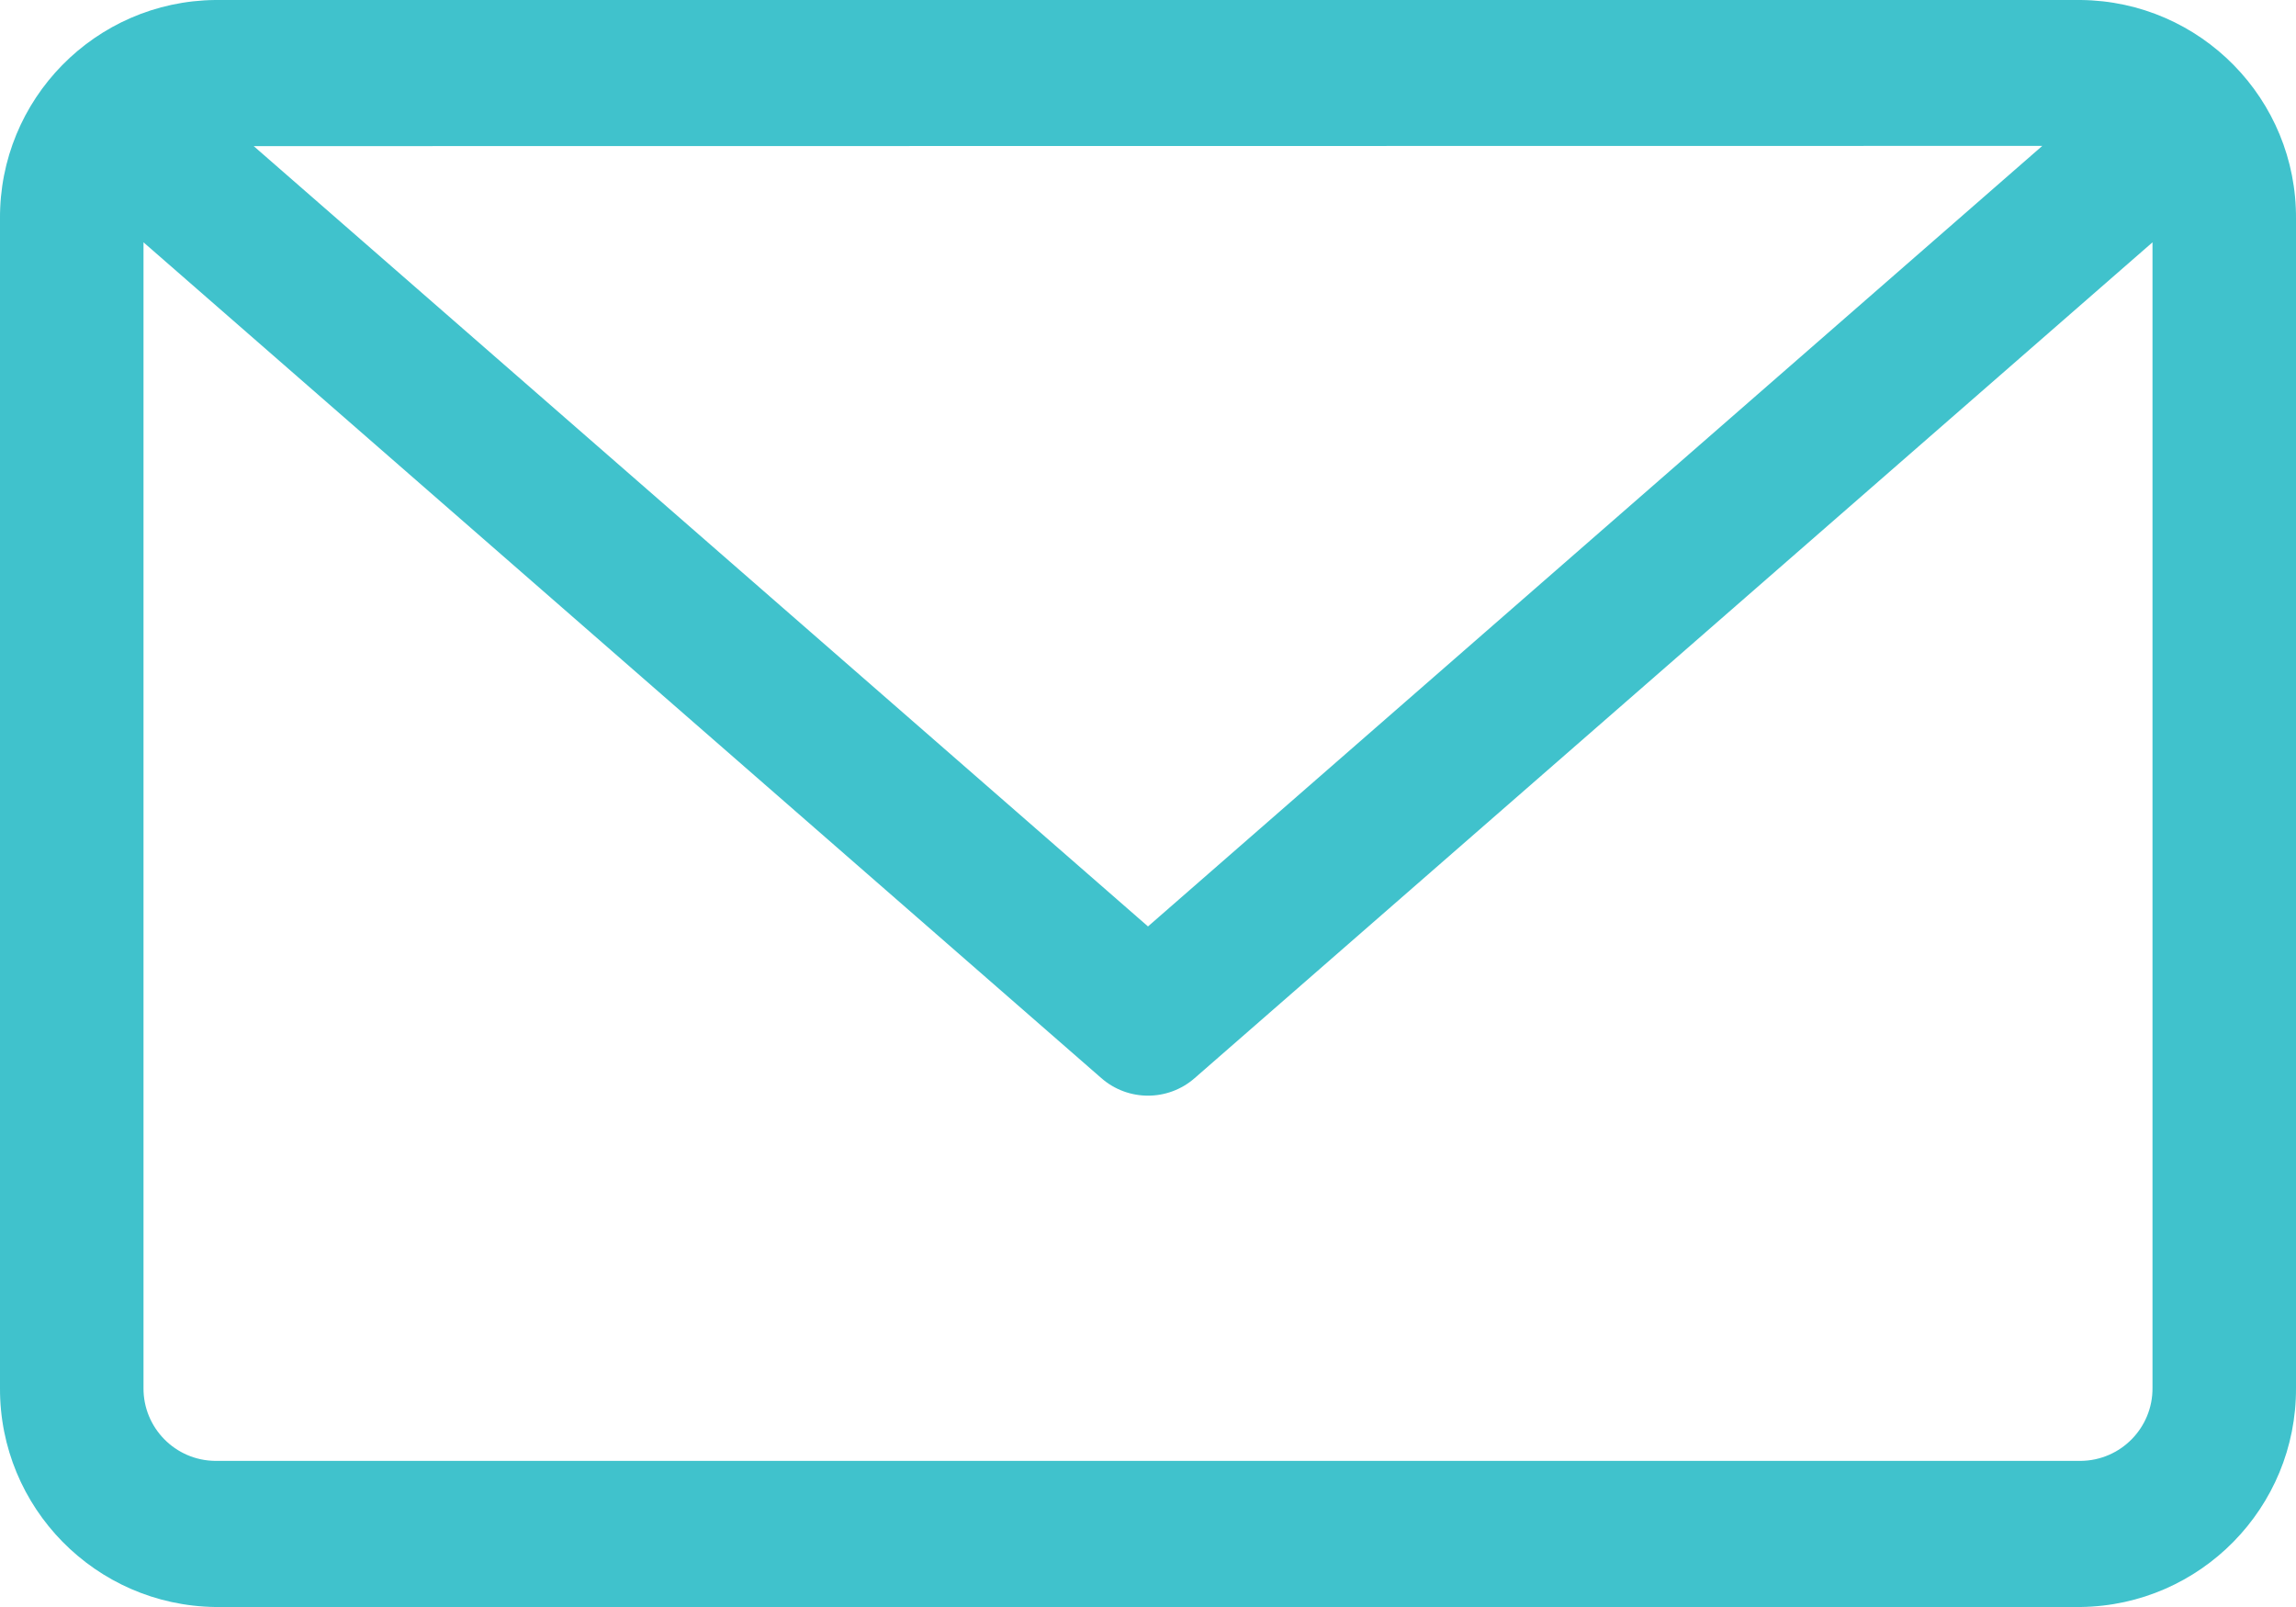
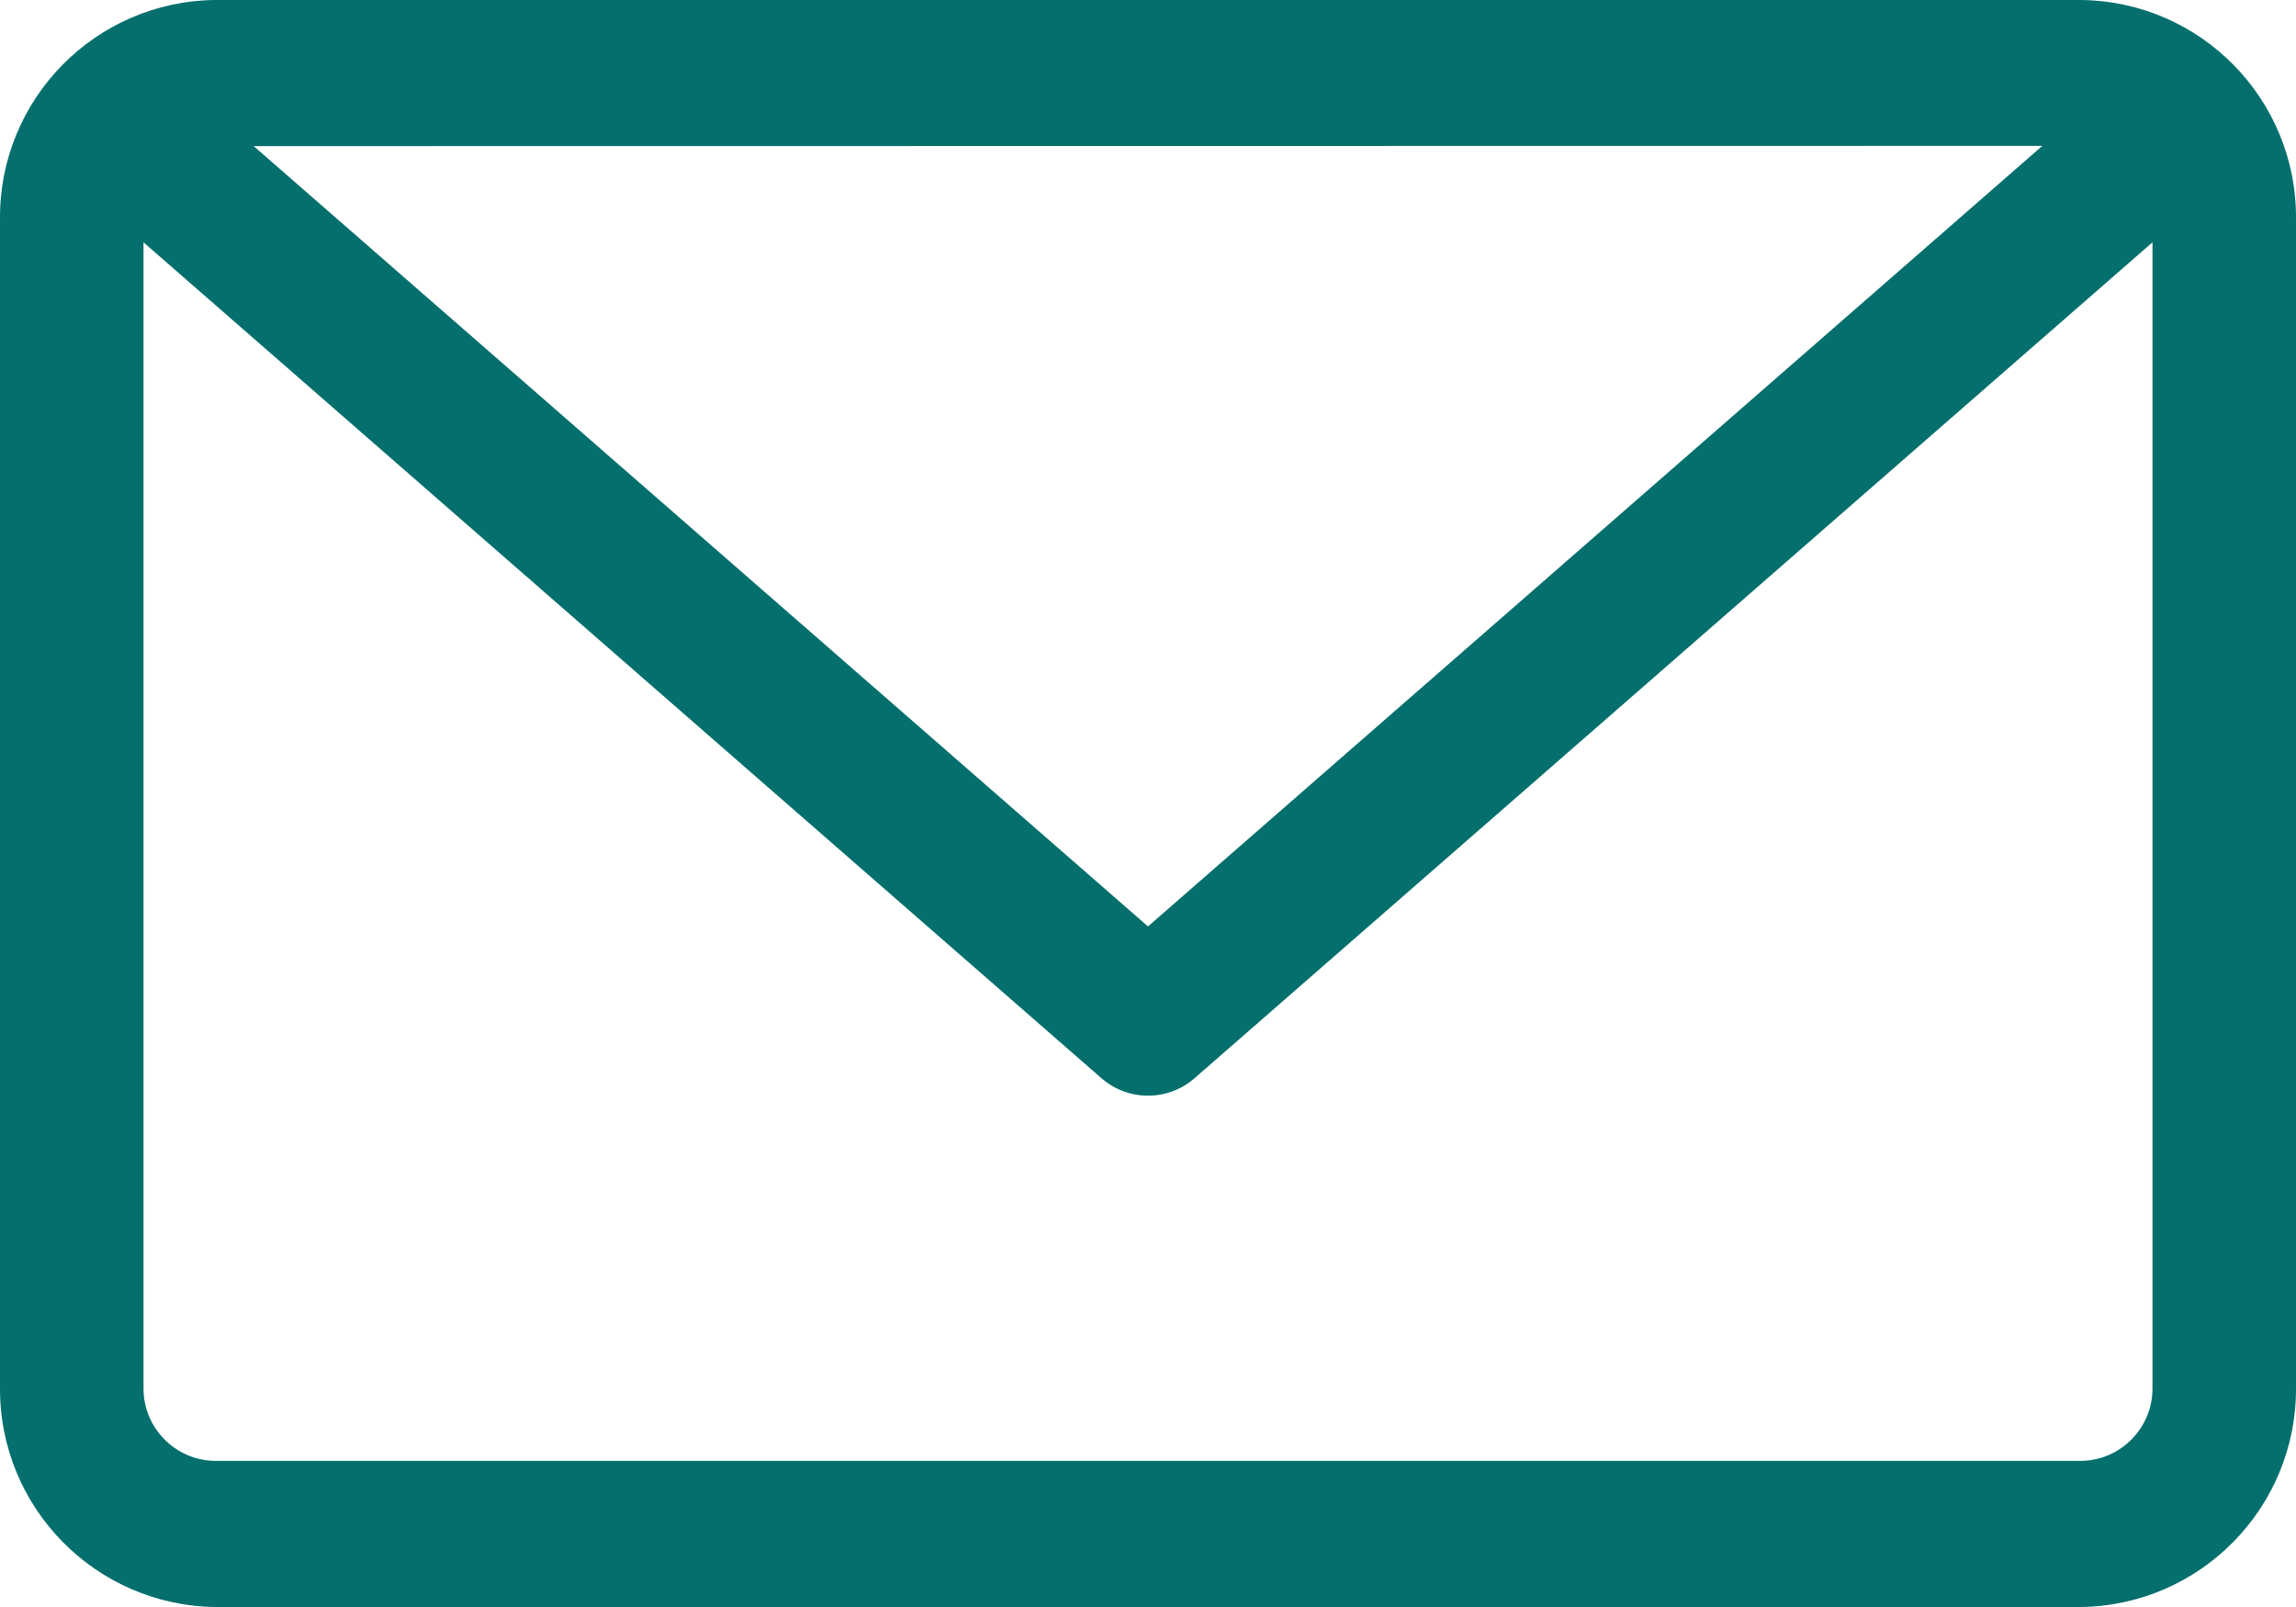
<svg xmlns="http://www.w3.org/2000/svg" id="email.1" width="20" height="14" viewBox="0 0 20 14">
-   <path id="Shape" d="M18.125,14H1.875A1.9,1.9,0,0,1,0,12.091V1.909A1.894,1.894,0,0,1,1.875,0h16.25A1.894,1.894,0,0,1,20,1.909V12.091A1.9,1.9,0,0,1,18.125,14ZM1.25,2.111v9.98a.631.631,0,0,0,.625.636h16.25a.631.631,0,0,0,.625-.636V2.111L10.407,9.392a.617.617,0,0,1-.814,0Zm.96-.838L10,8.071l7.79-6.8Z" fill="#40C2CC" />
+   <path id="Shape" d="M18.125,14H1.875A1.9,1.9,0,0,1,0,12.091V1.909A1.894,1.894,0,0,1,1.875,0h16.25A1.894,1.894,0,0,1,20,1.909V12.091A1.9,1.9,0,0,1,18.125,14ZM1.25,2.111v9.98a.631.631,0,0,0,.625.636h16.25a.631.631,0,0,0,.625-.636V2.111L10.407,9.392a.617.617,0,0,1-.814,0Zm.96-.838L10,8.071l7.79-6.8Z" fill="#046F6D" />
</svg>
